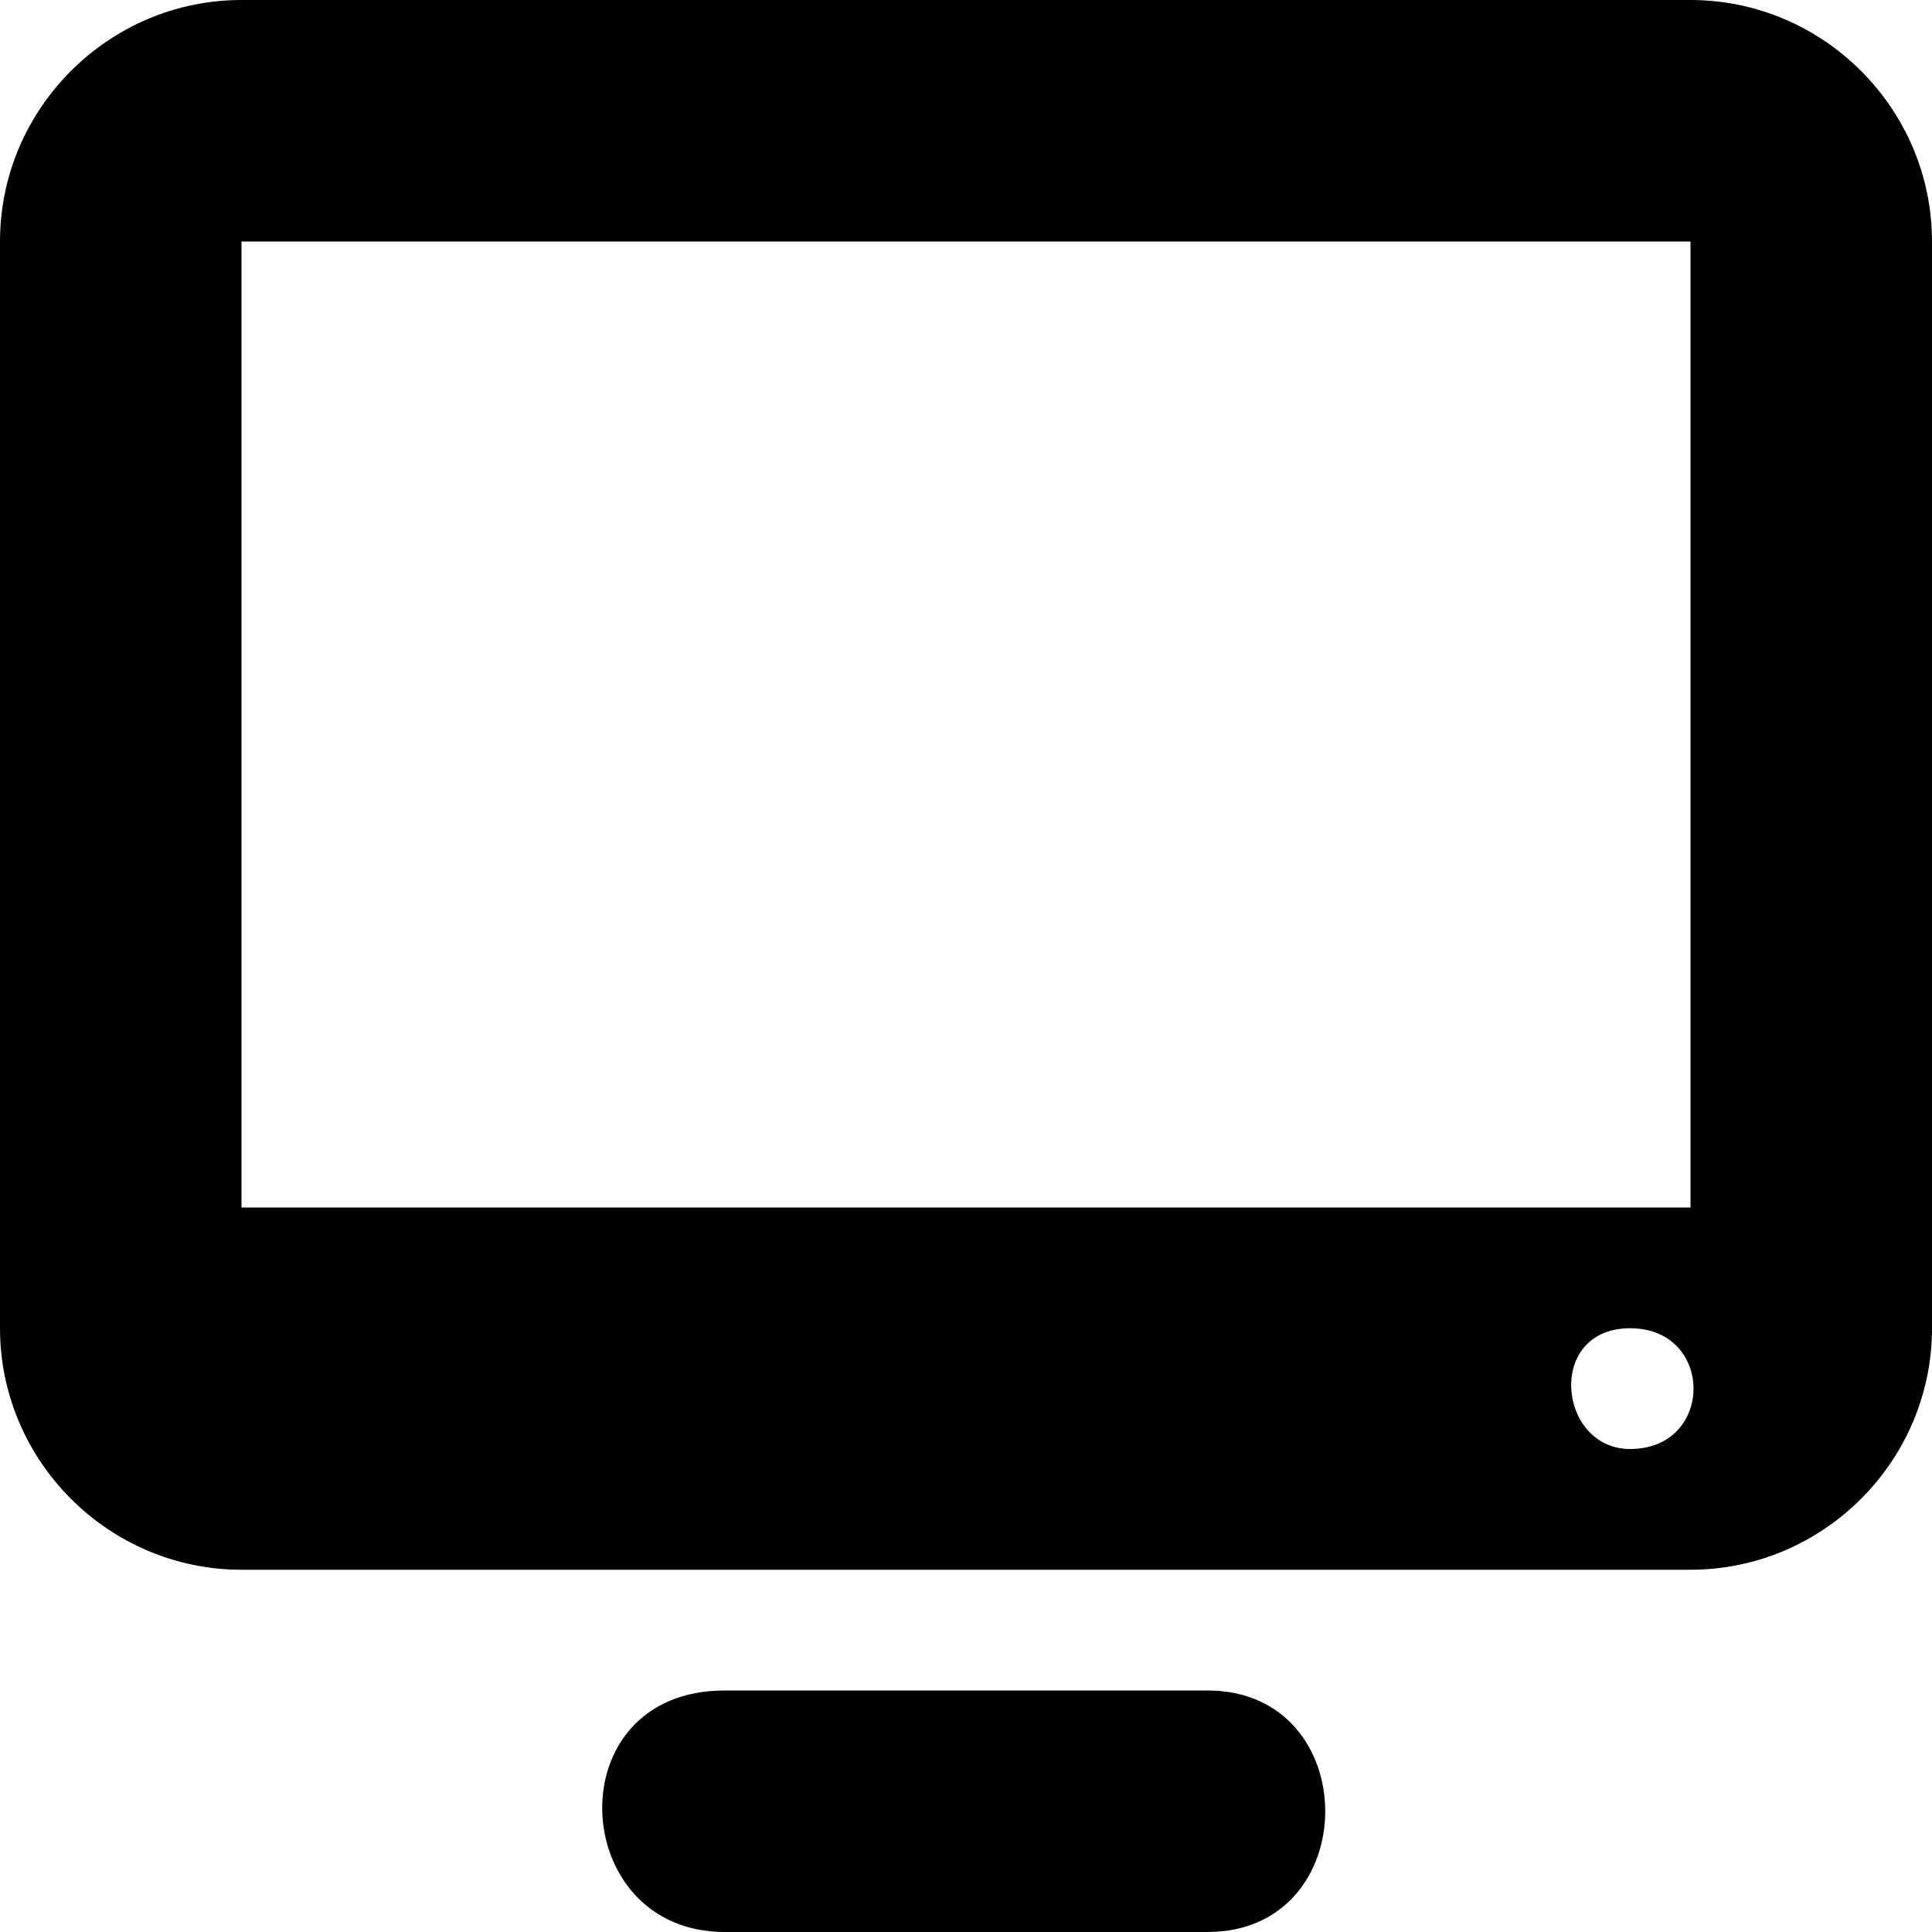
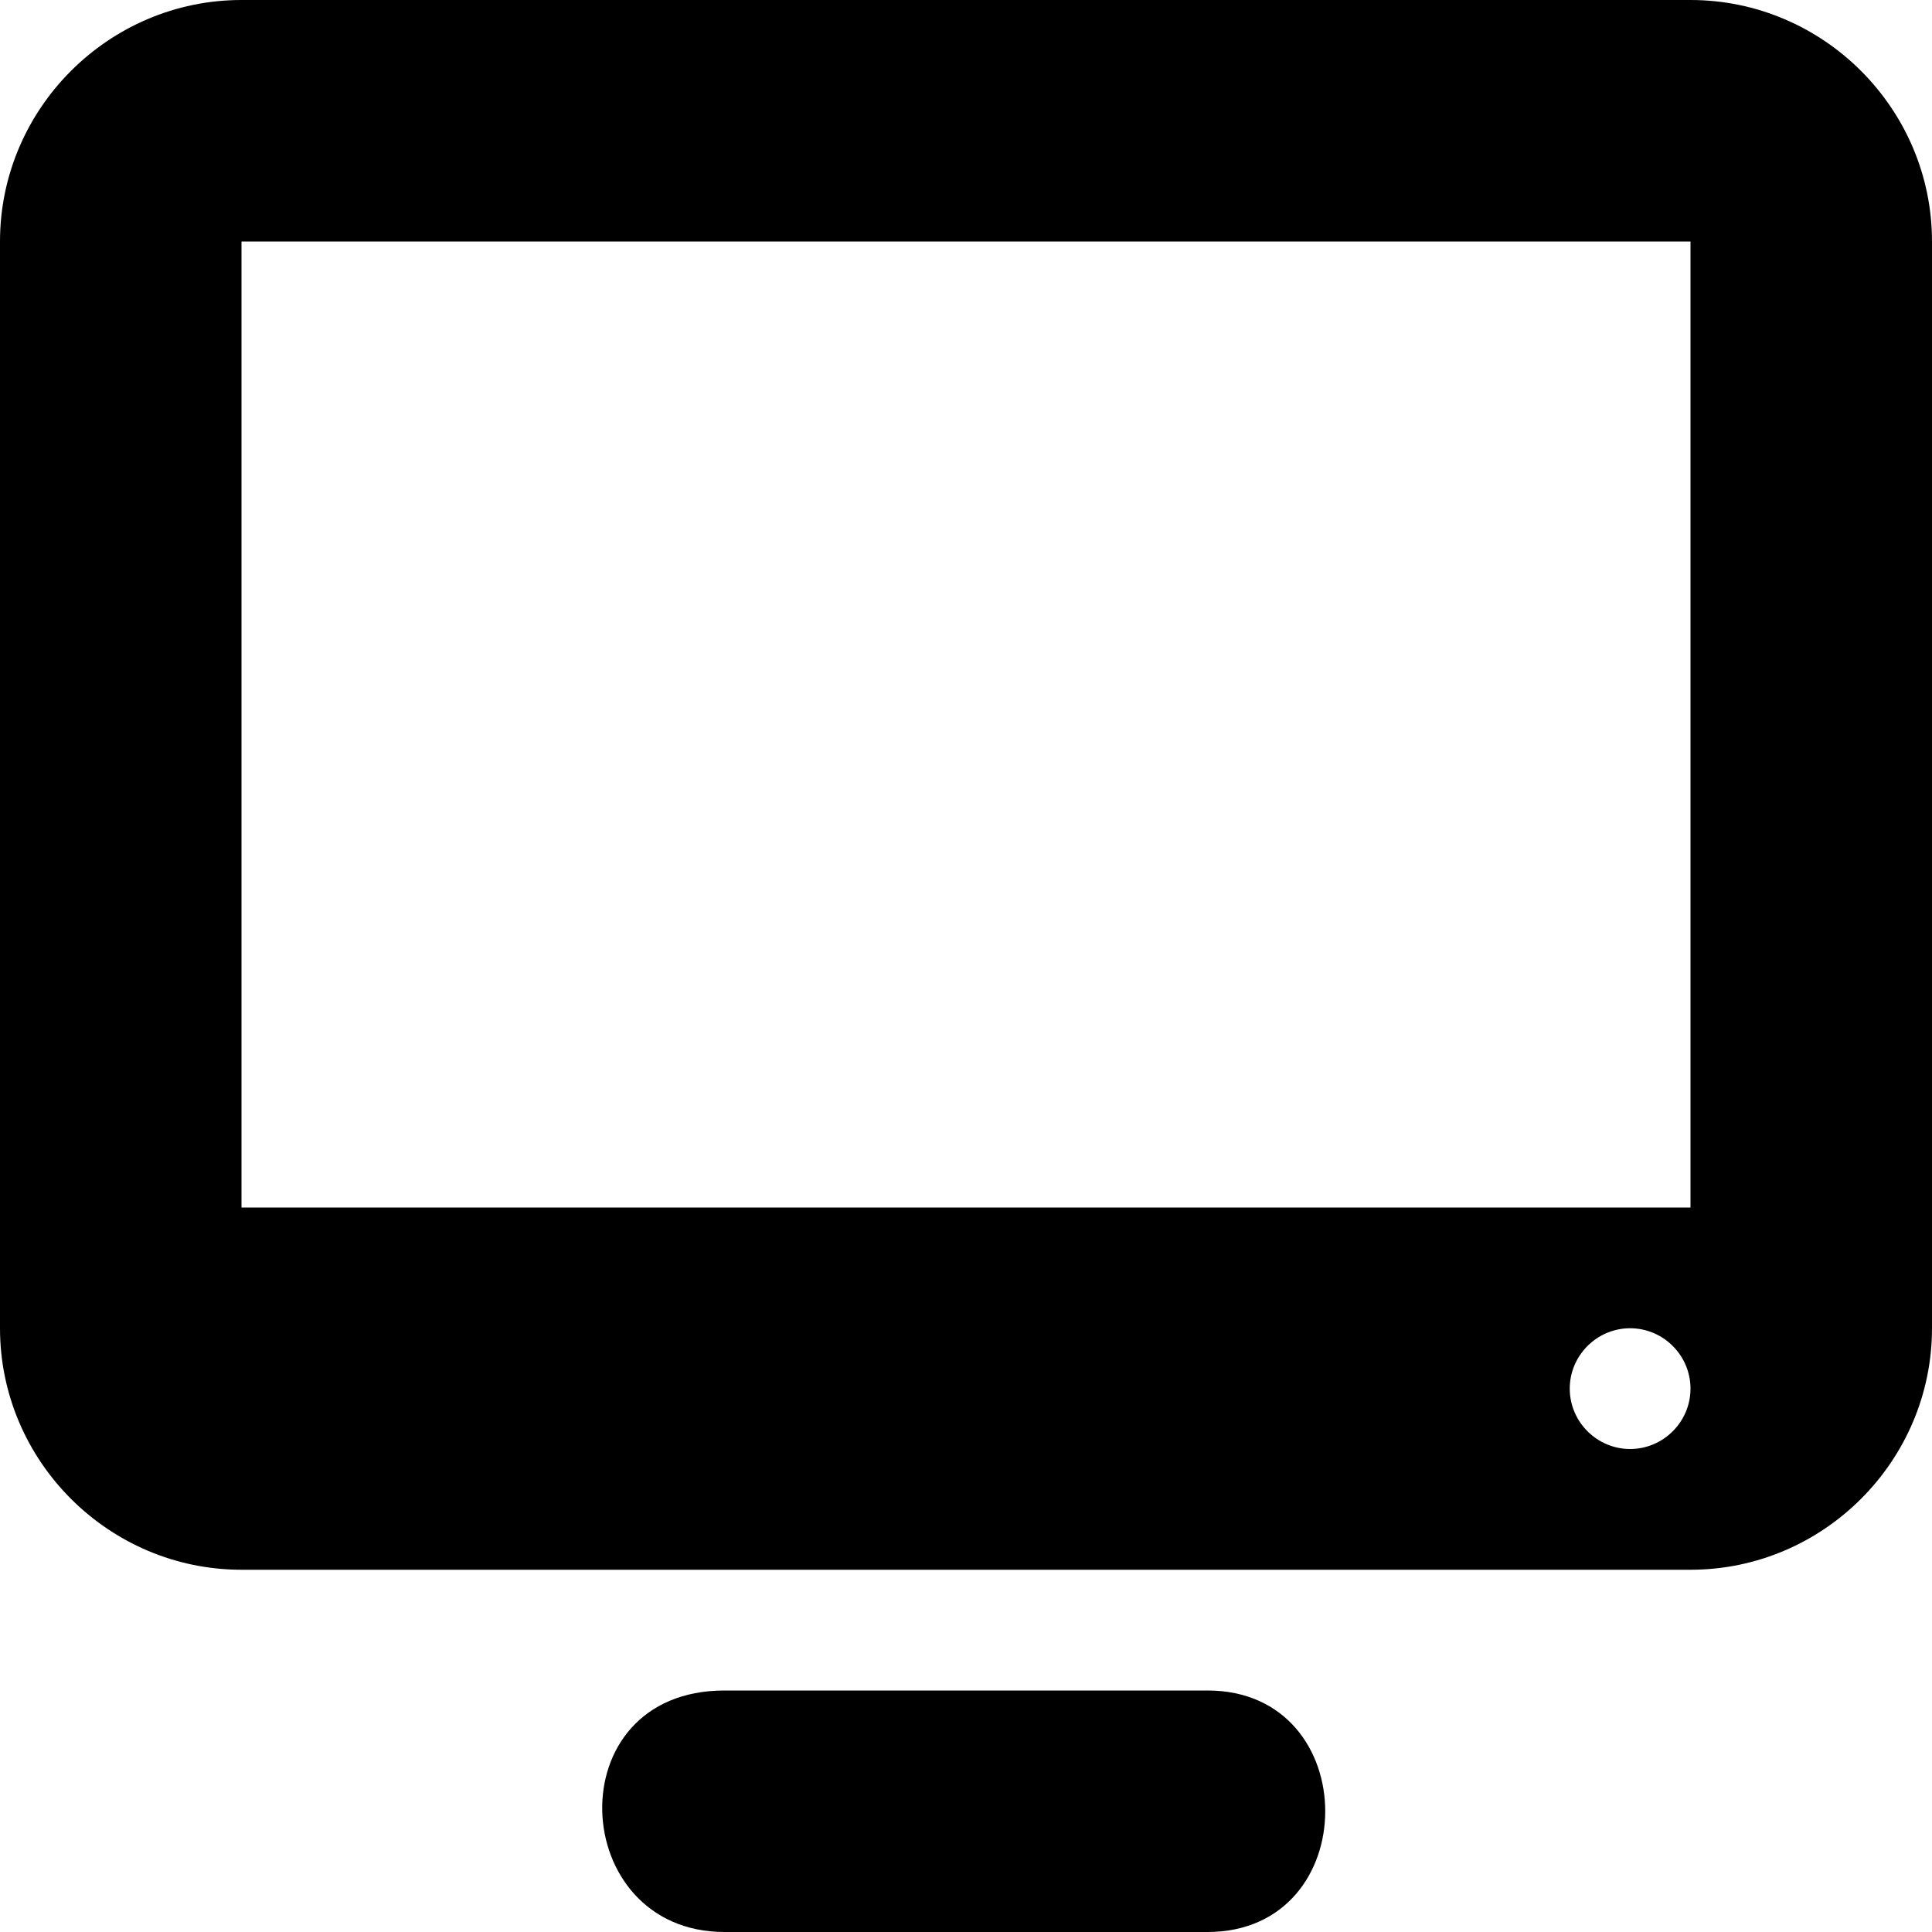
<svg xmlns="http://www.w3.org/2000/svg" viewBox="0 0 512 512">
-   <path class="lexicon-icon-outline lx-display-stand" d="M320,448H192c-44.8,0-41.6,64,0,64h128C361.6,512,361.6,448,320,448z" />
-   <path class="lexicon-icon-outline lx-display-monitor" d="M448,0H64C28.8,0,0,28.8,0,64v288c0,35.2,28.8,64,64,64h384c35.2,0,64-28.8,64-64V64C512,28.8,483.2,0,448,0z M432,384c-19.2,0-22.4-32,0-32S454.4,384,432,384z M448,320H64V64h384V320z" />
+   <path class="lexicon-icon-outline" d="M64,0h384c35.2,0,64,28.8,64,64v288c0,35.2-28.8,64-64,64H64c-35.2,0-64-28.8-64-64V64C0,28.8,28.8,0,64,0z M64,320h384V64H64V320z M192,448h128c41.6,0,41.6,64,0,64H192C150.4,512,147.2,448,192,448z M432,384c8.8,0,16-7.2,16-16s-7.2-16-16-16s-16,7.2-16,16S423.2,384,432,384z" />
</svg>
